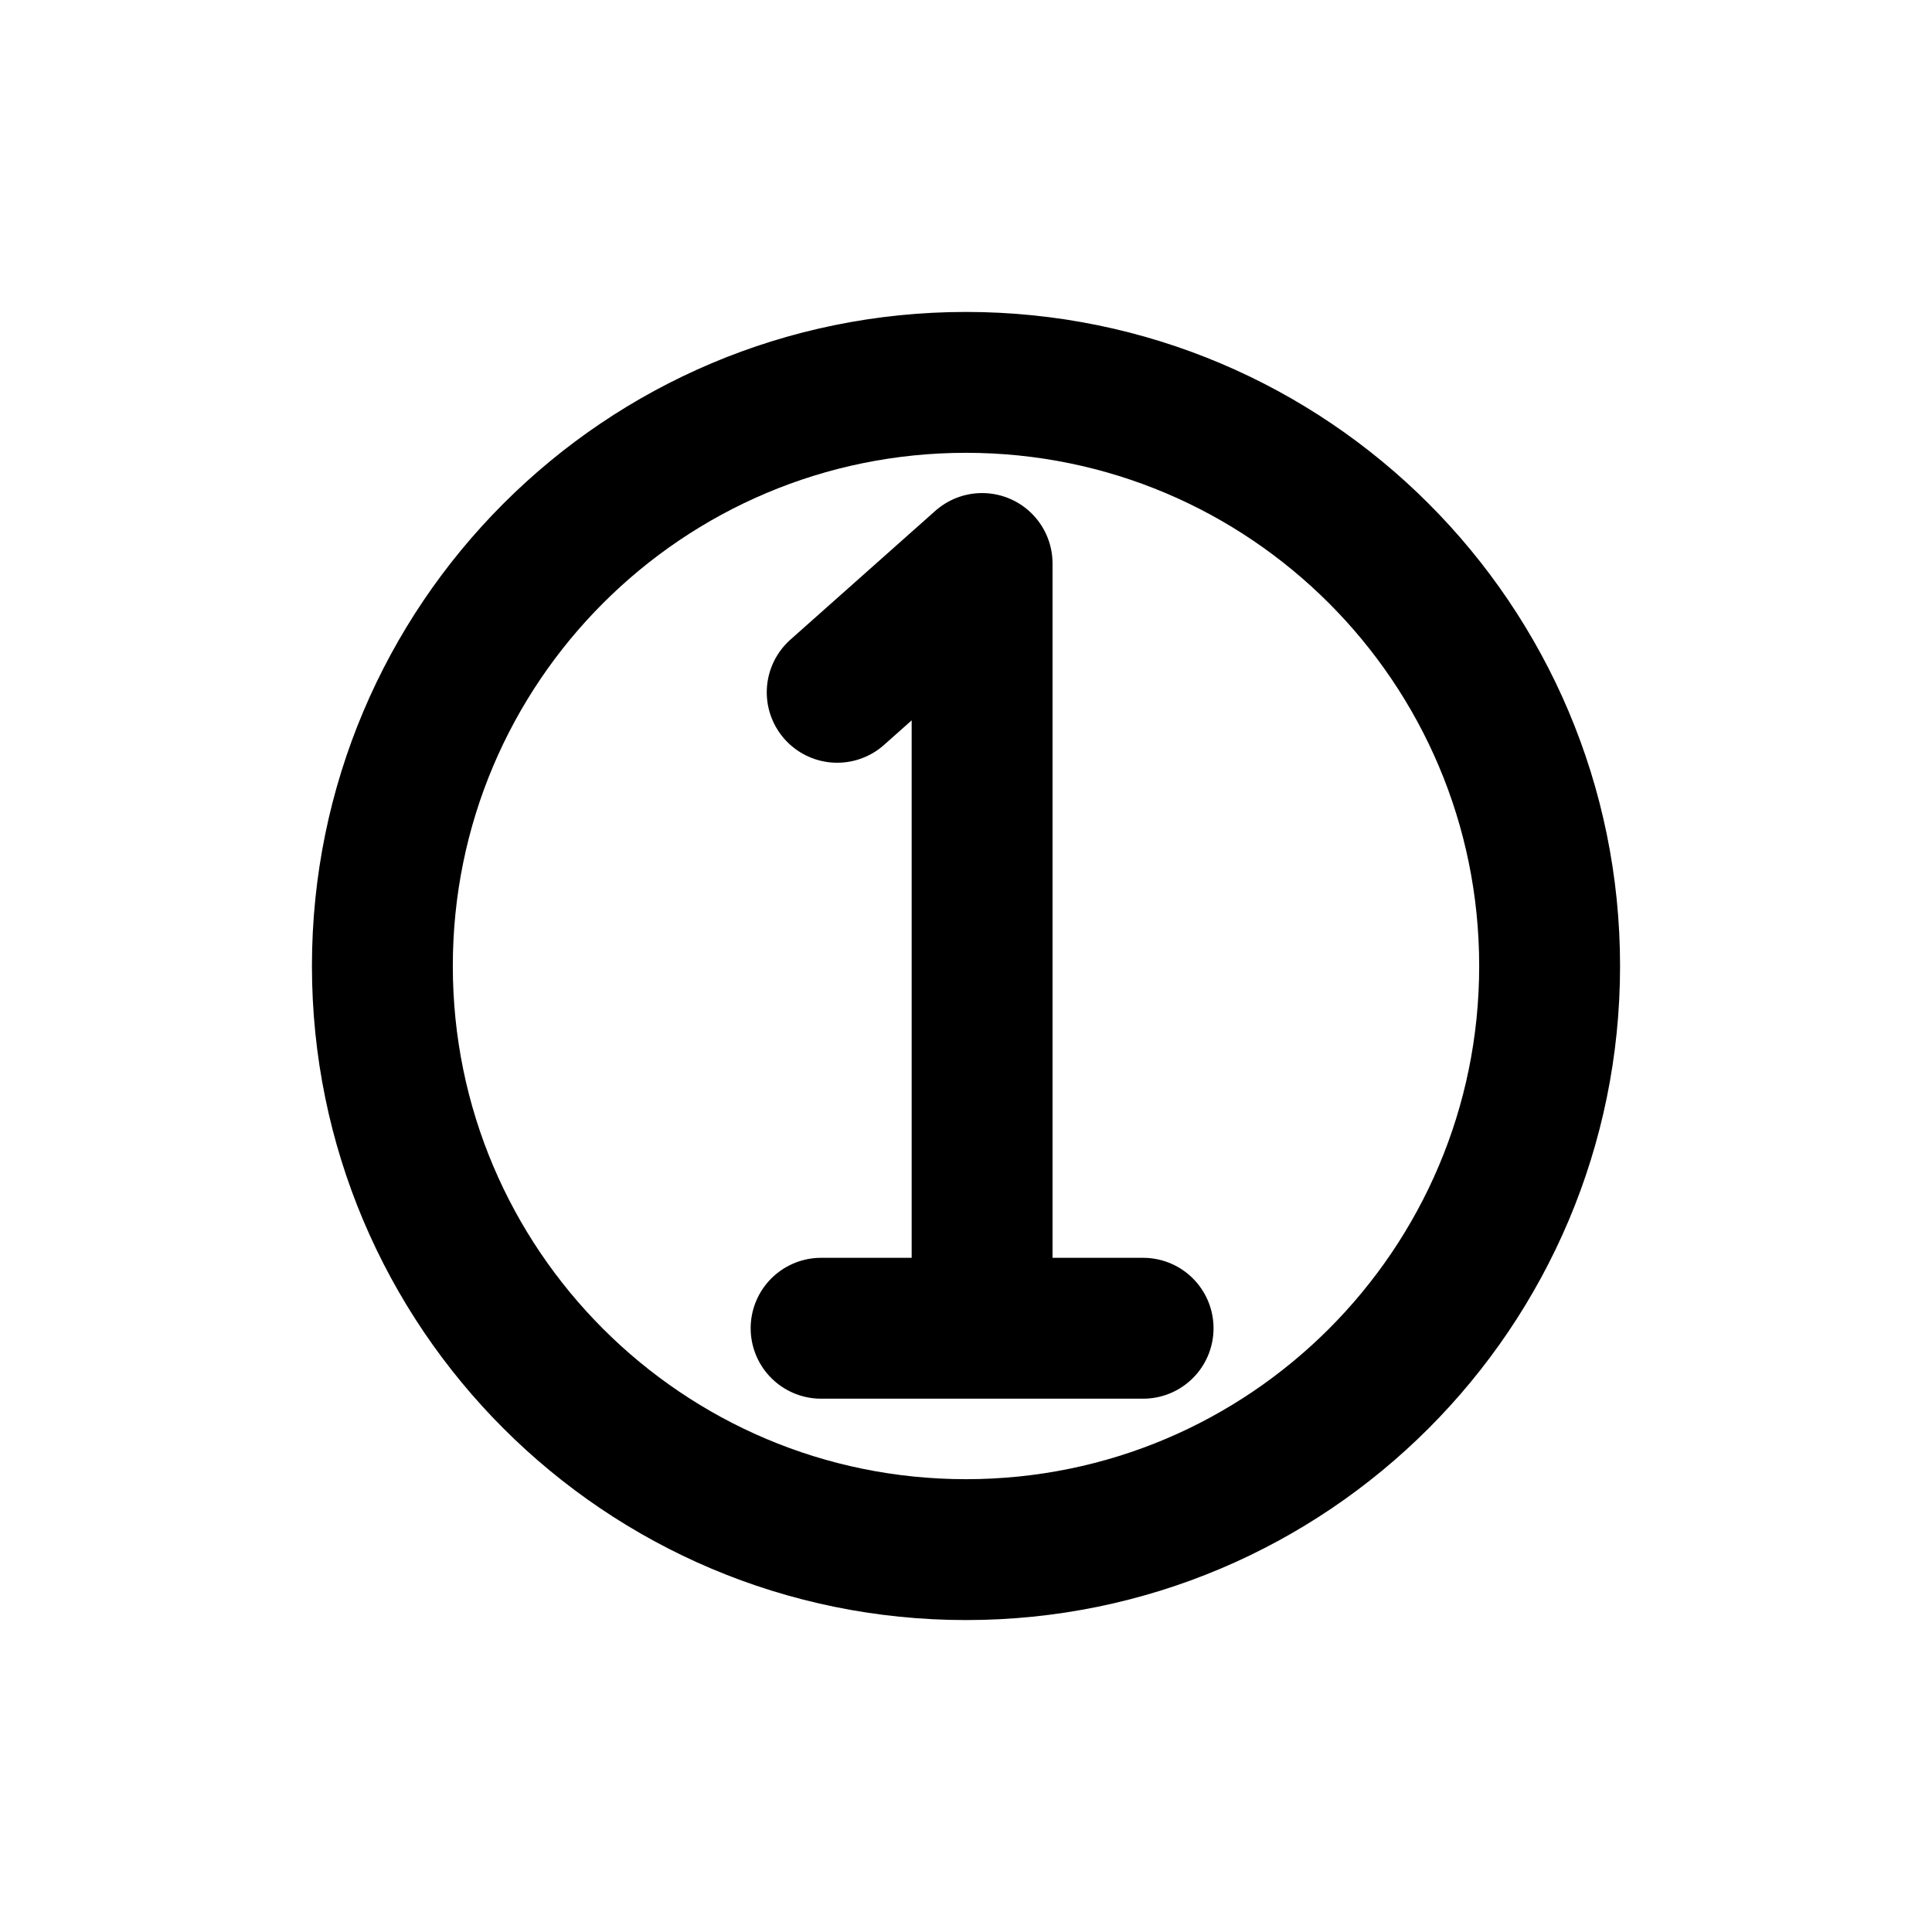
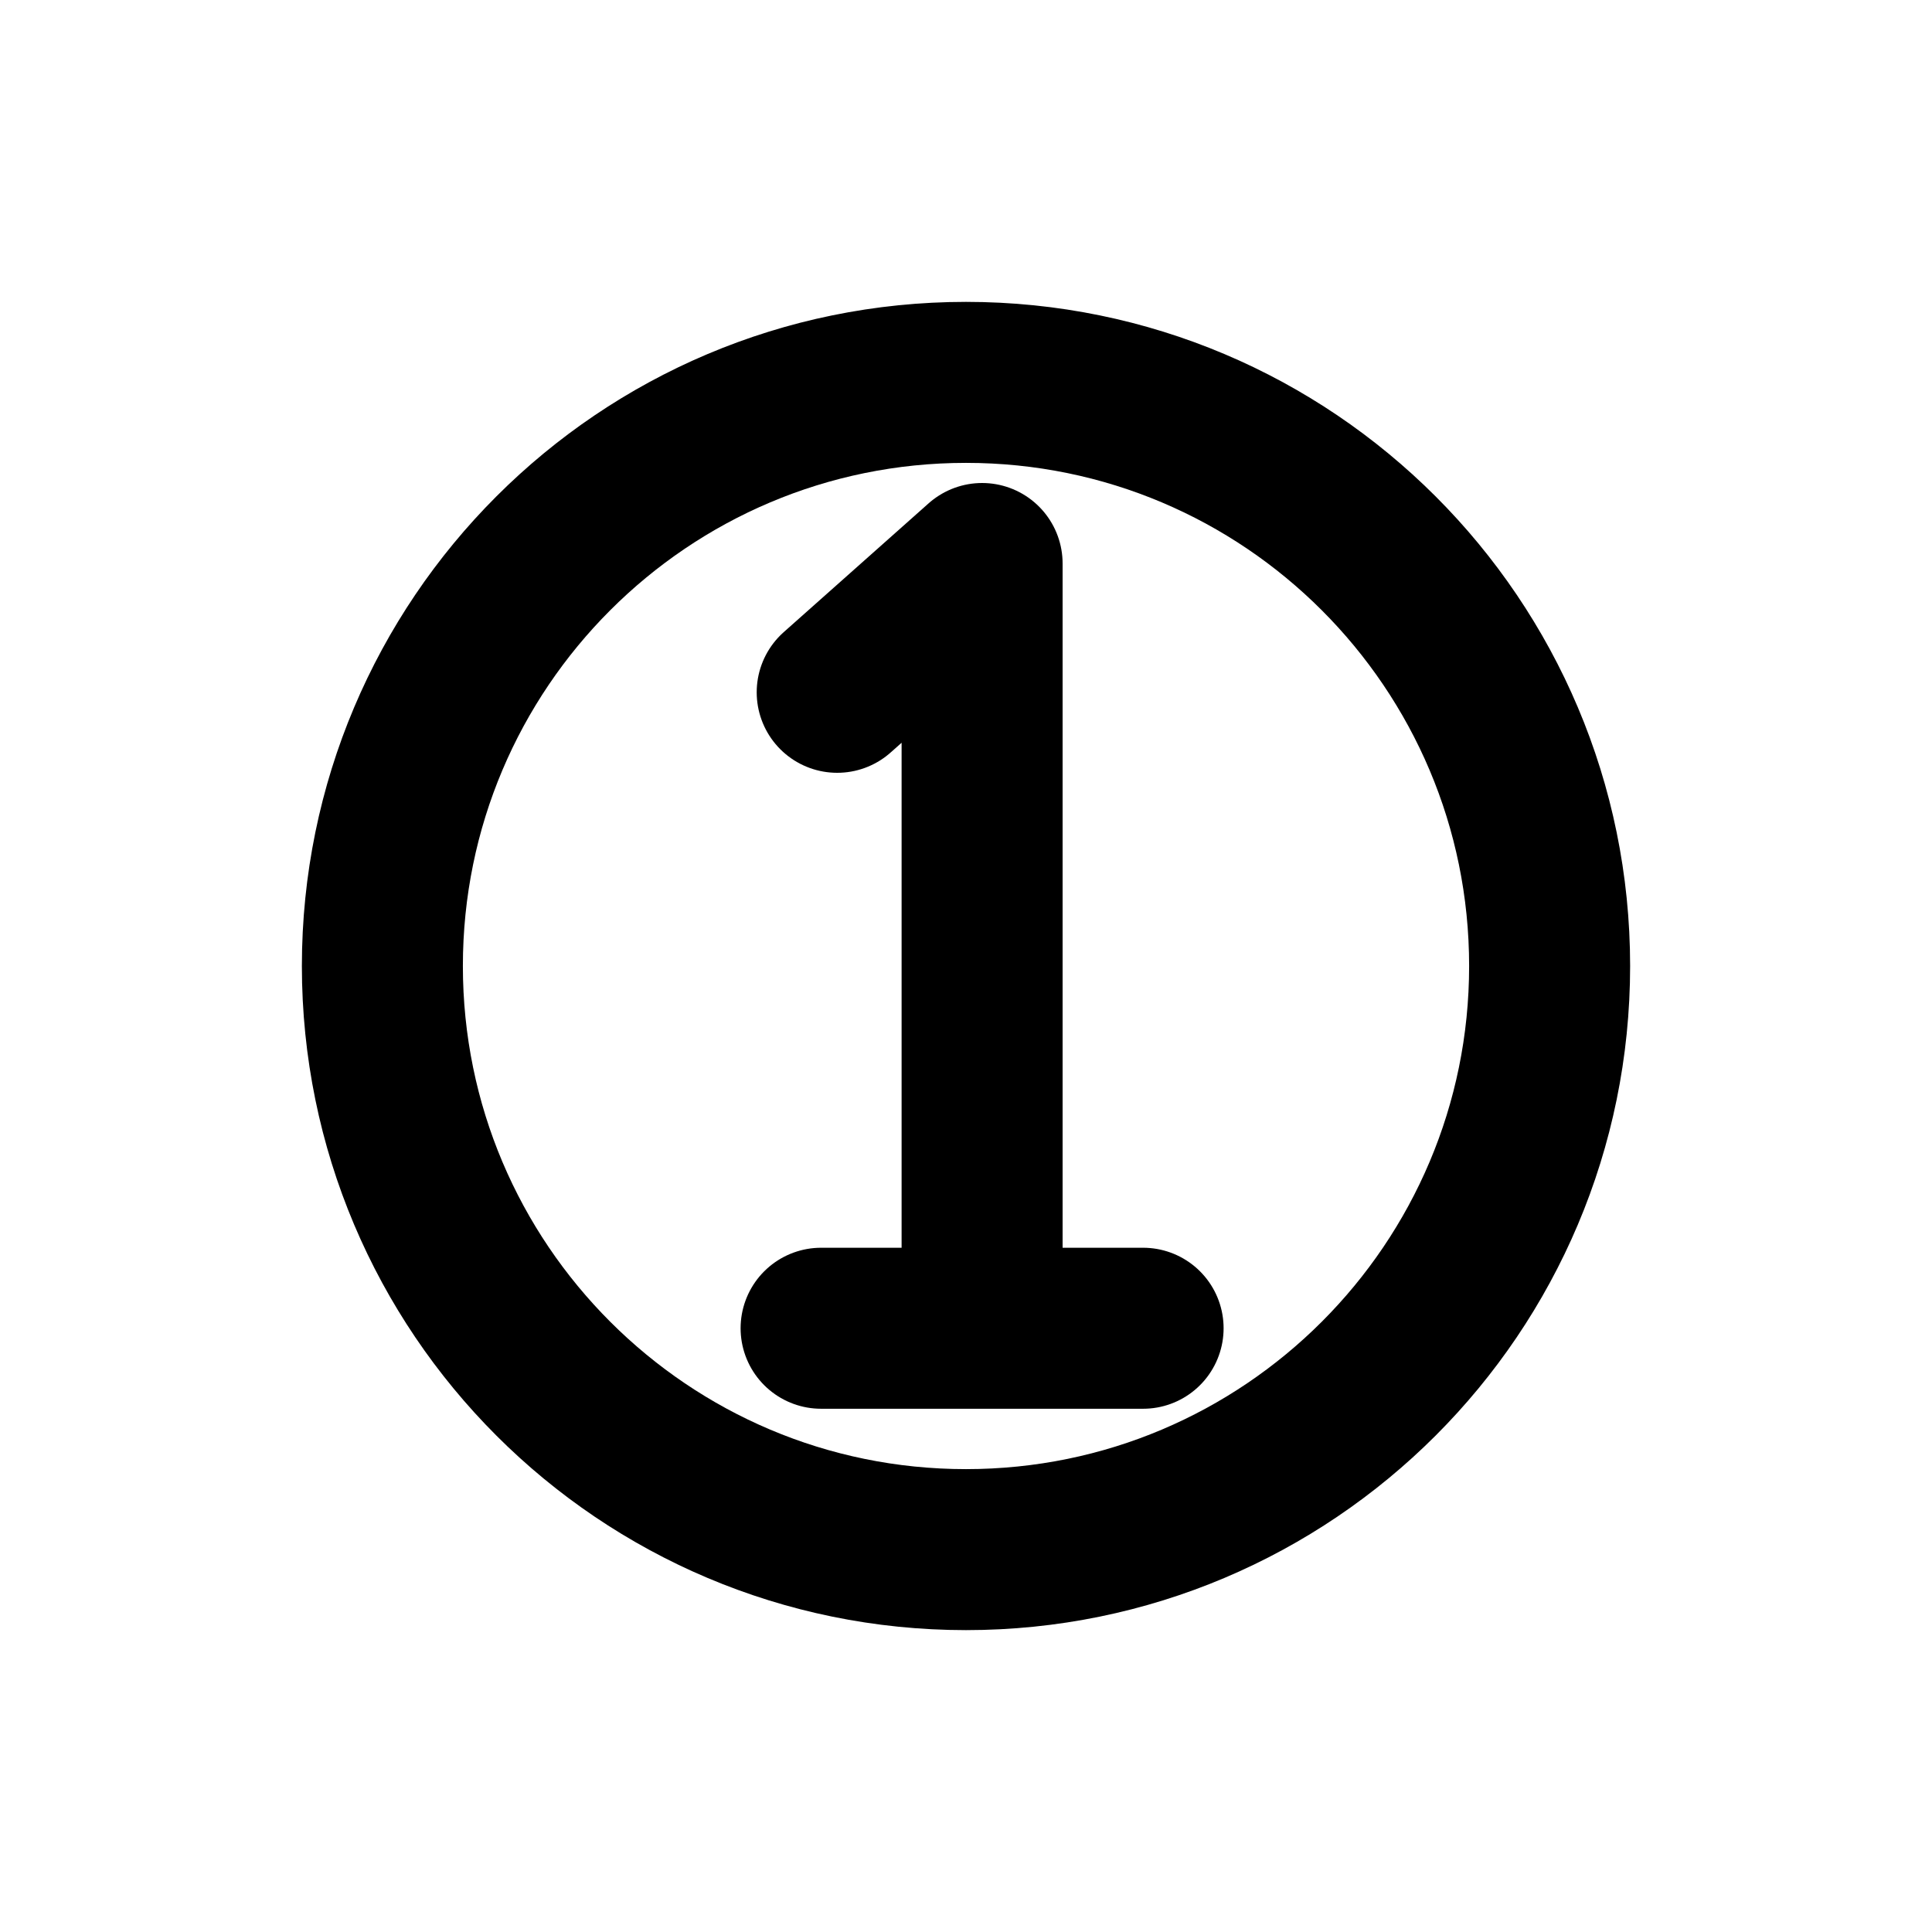
- <svg xmlns="http://www.w3.org/2000/svg" viewBox="0 0 24 24" fill="none" stroke="#000" stroke-width="1.75" stroke-linecap="round" stroke-linejoin="round">
+ <svg xmlns="http://www.w3.org/2000/svg" viewBox="0 0 24 24" fill="none" stroke="#000" stroke-width="2" stroke-linecap="round" stroke-linejoin="round">
  <path d="M12 4.75 A7.25 7.25 0 1 1 12 19.25 A7.25 7.25 0 1 1 12 4.75" />
  <path d="M10.4 8.6 L12.2 7 V16.5 M10.2 16.5 H14.2" />
</svg>
